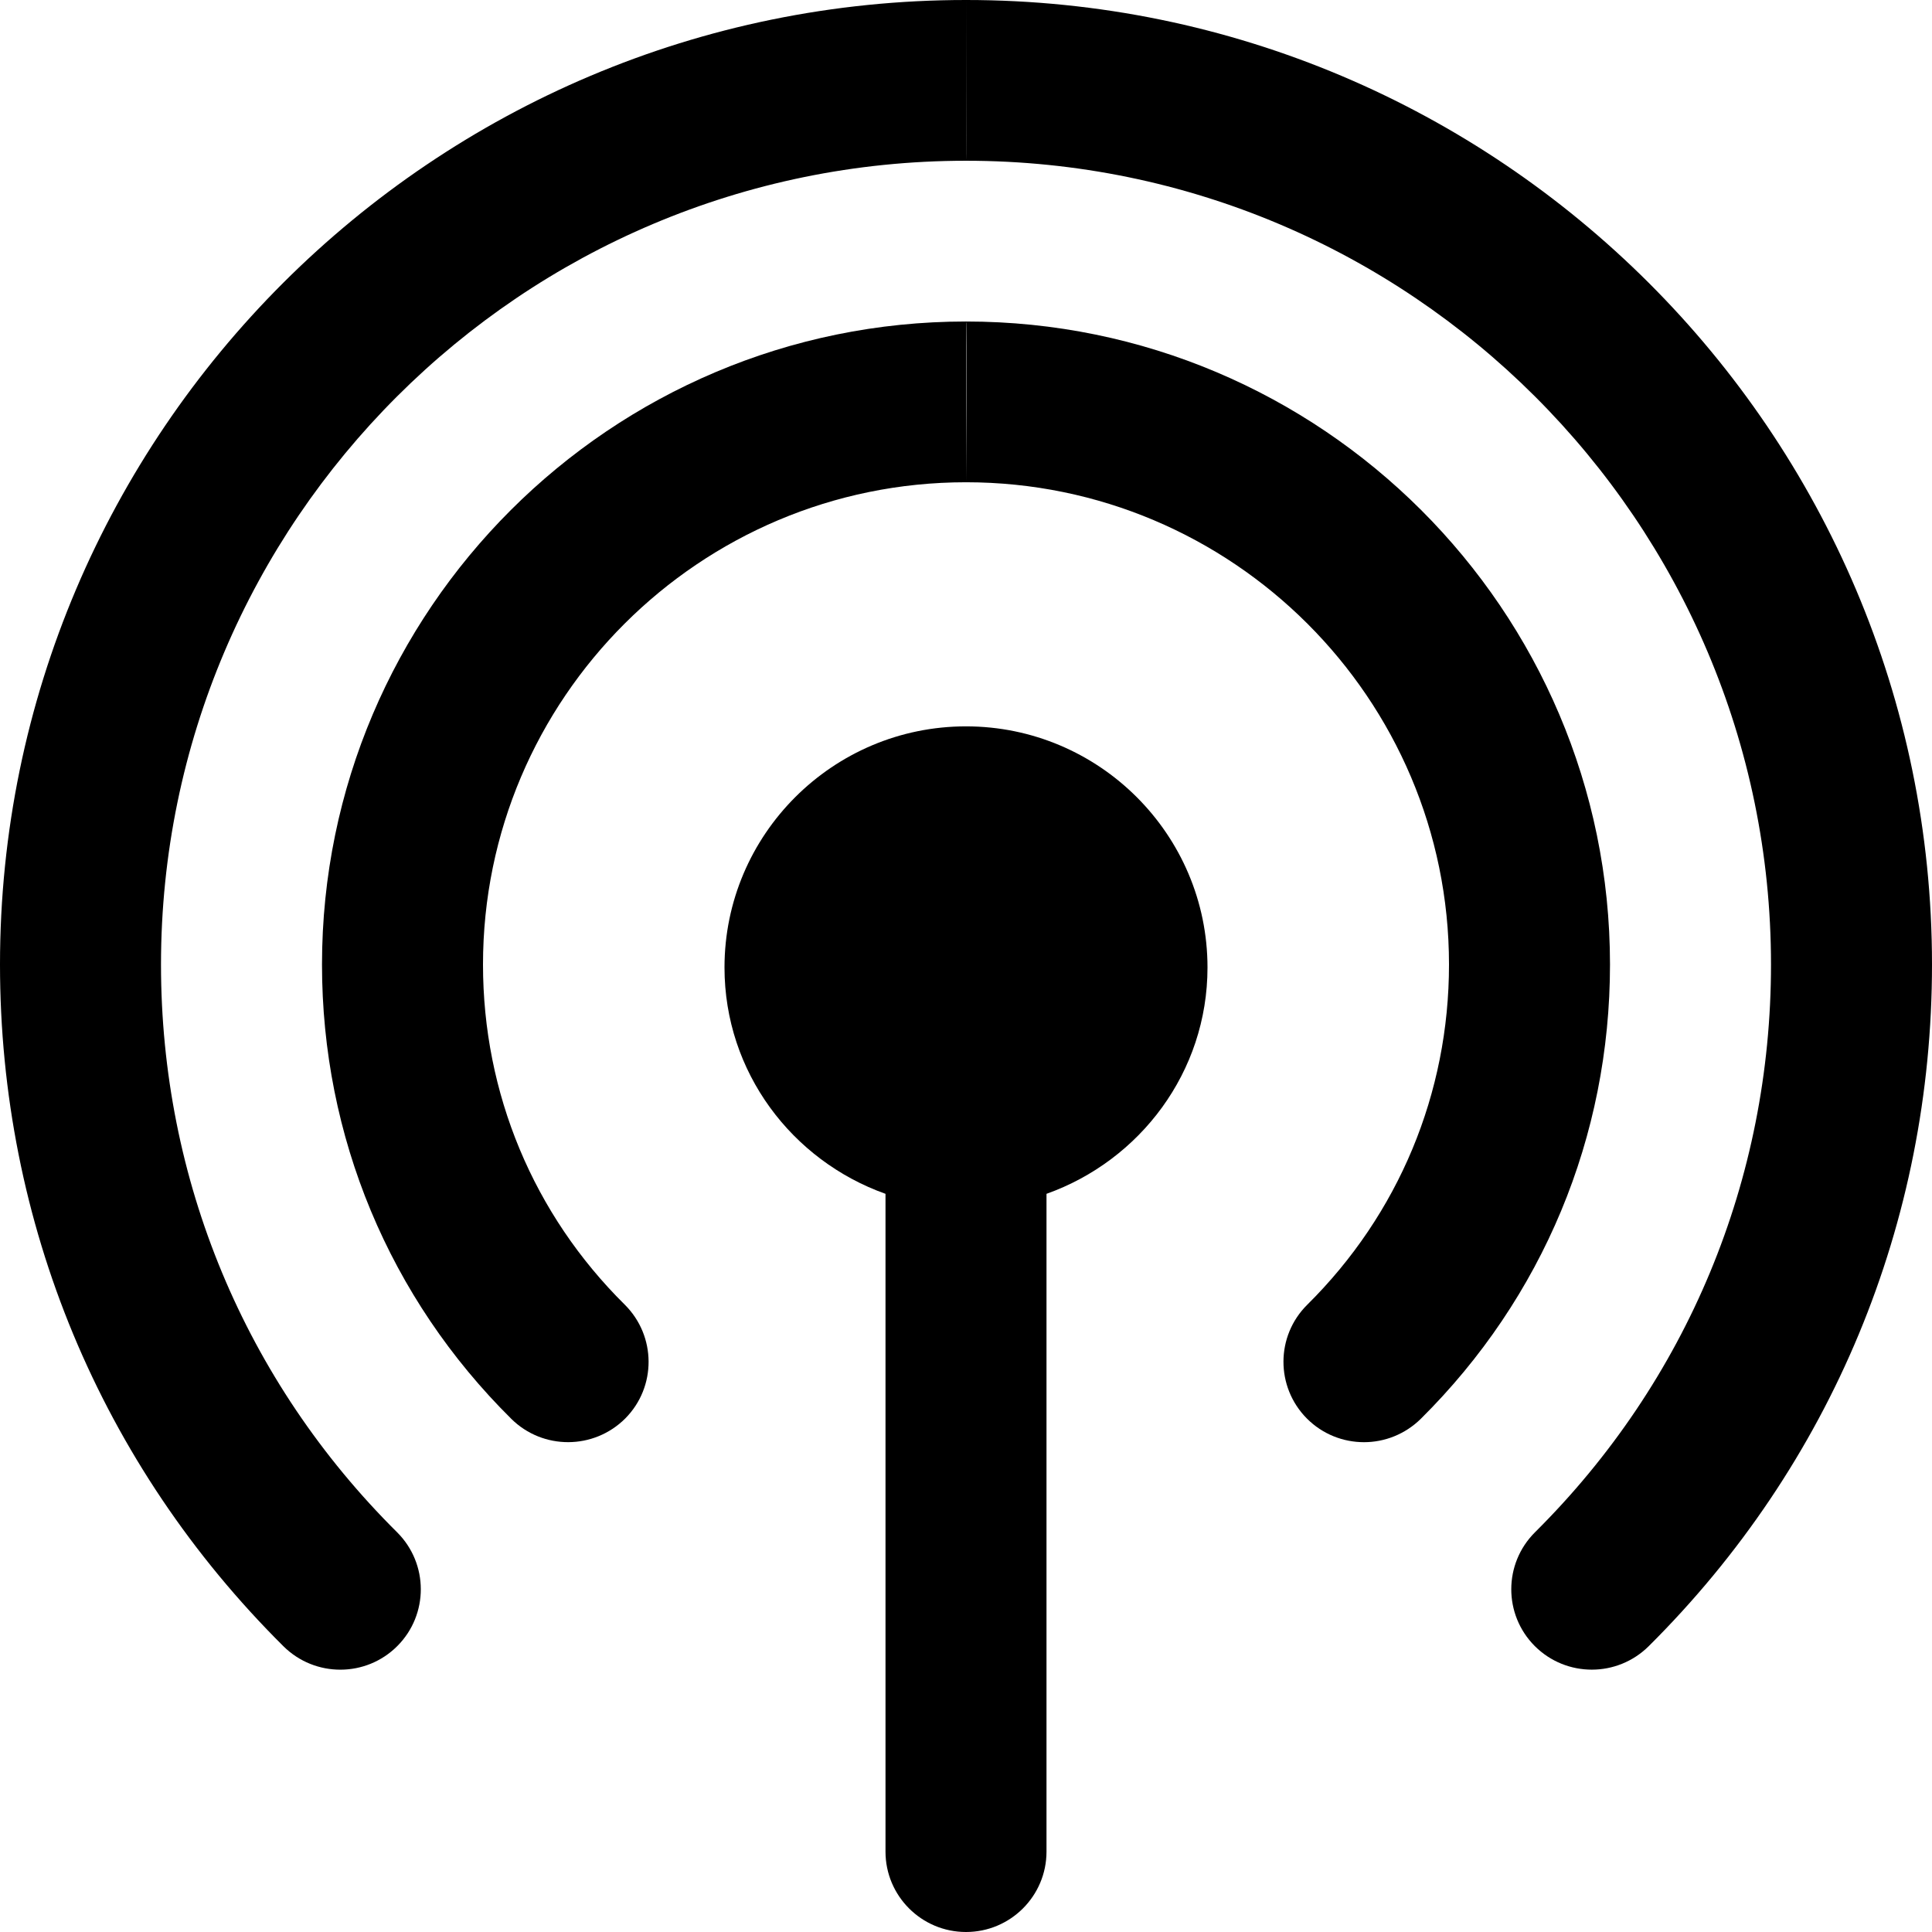
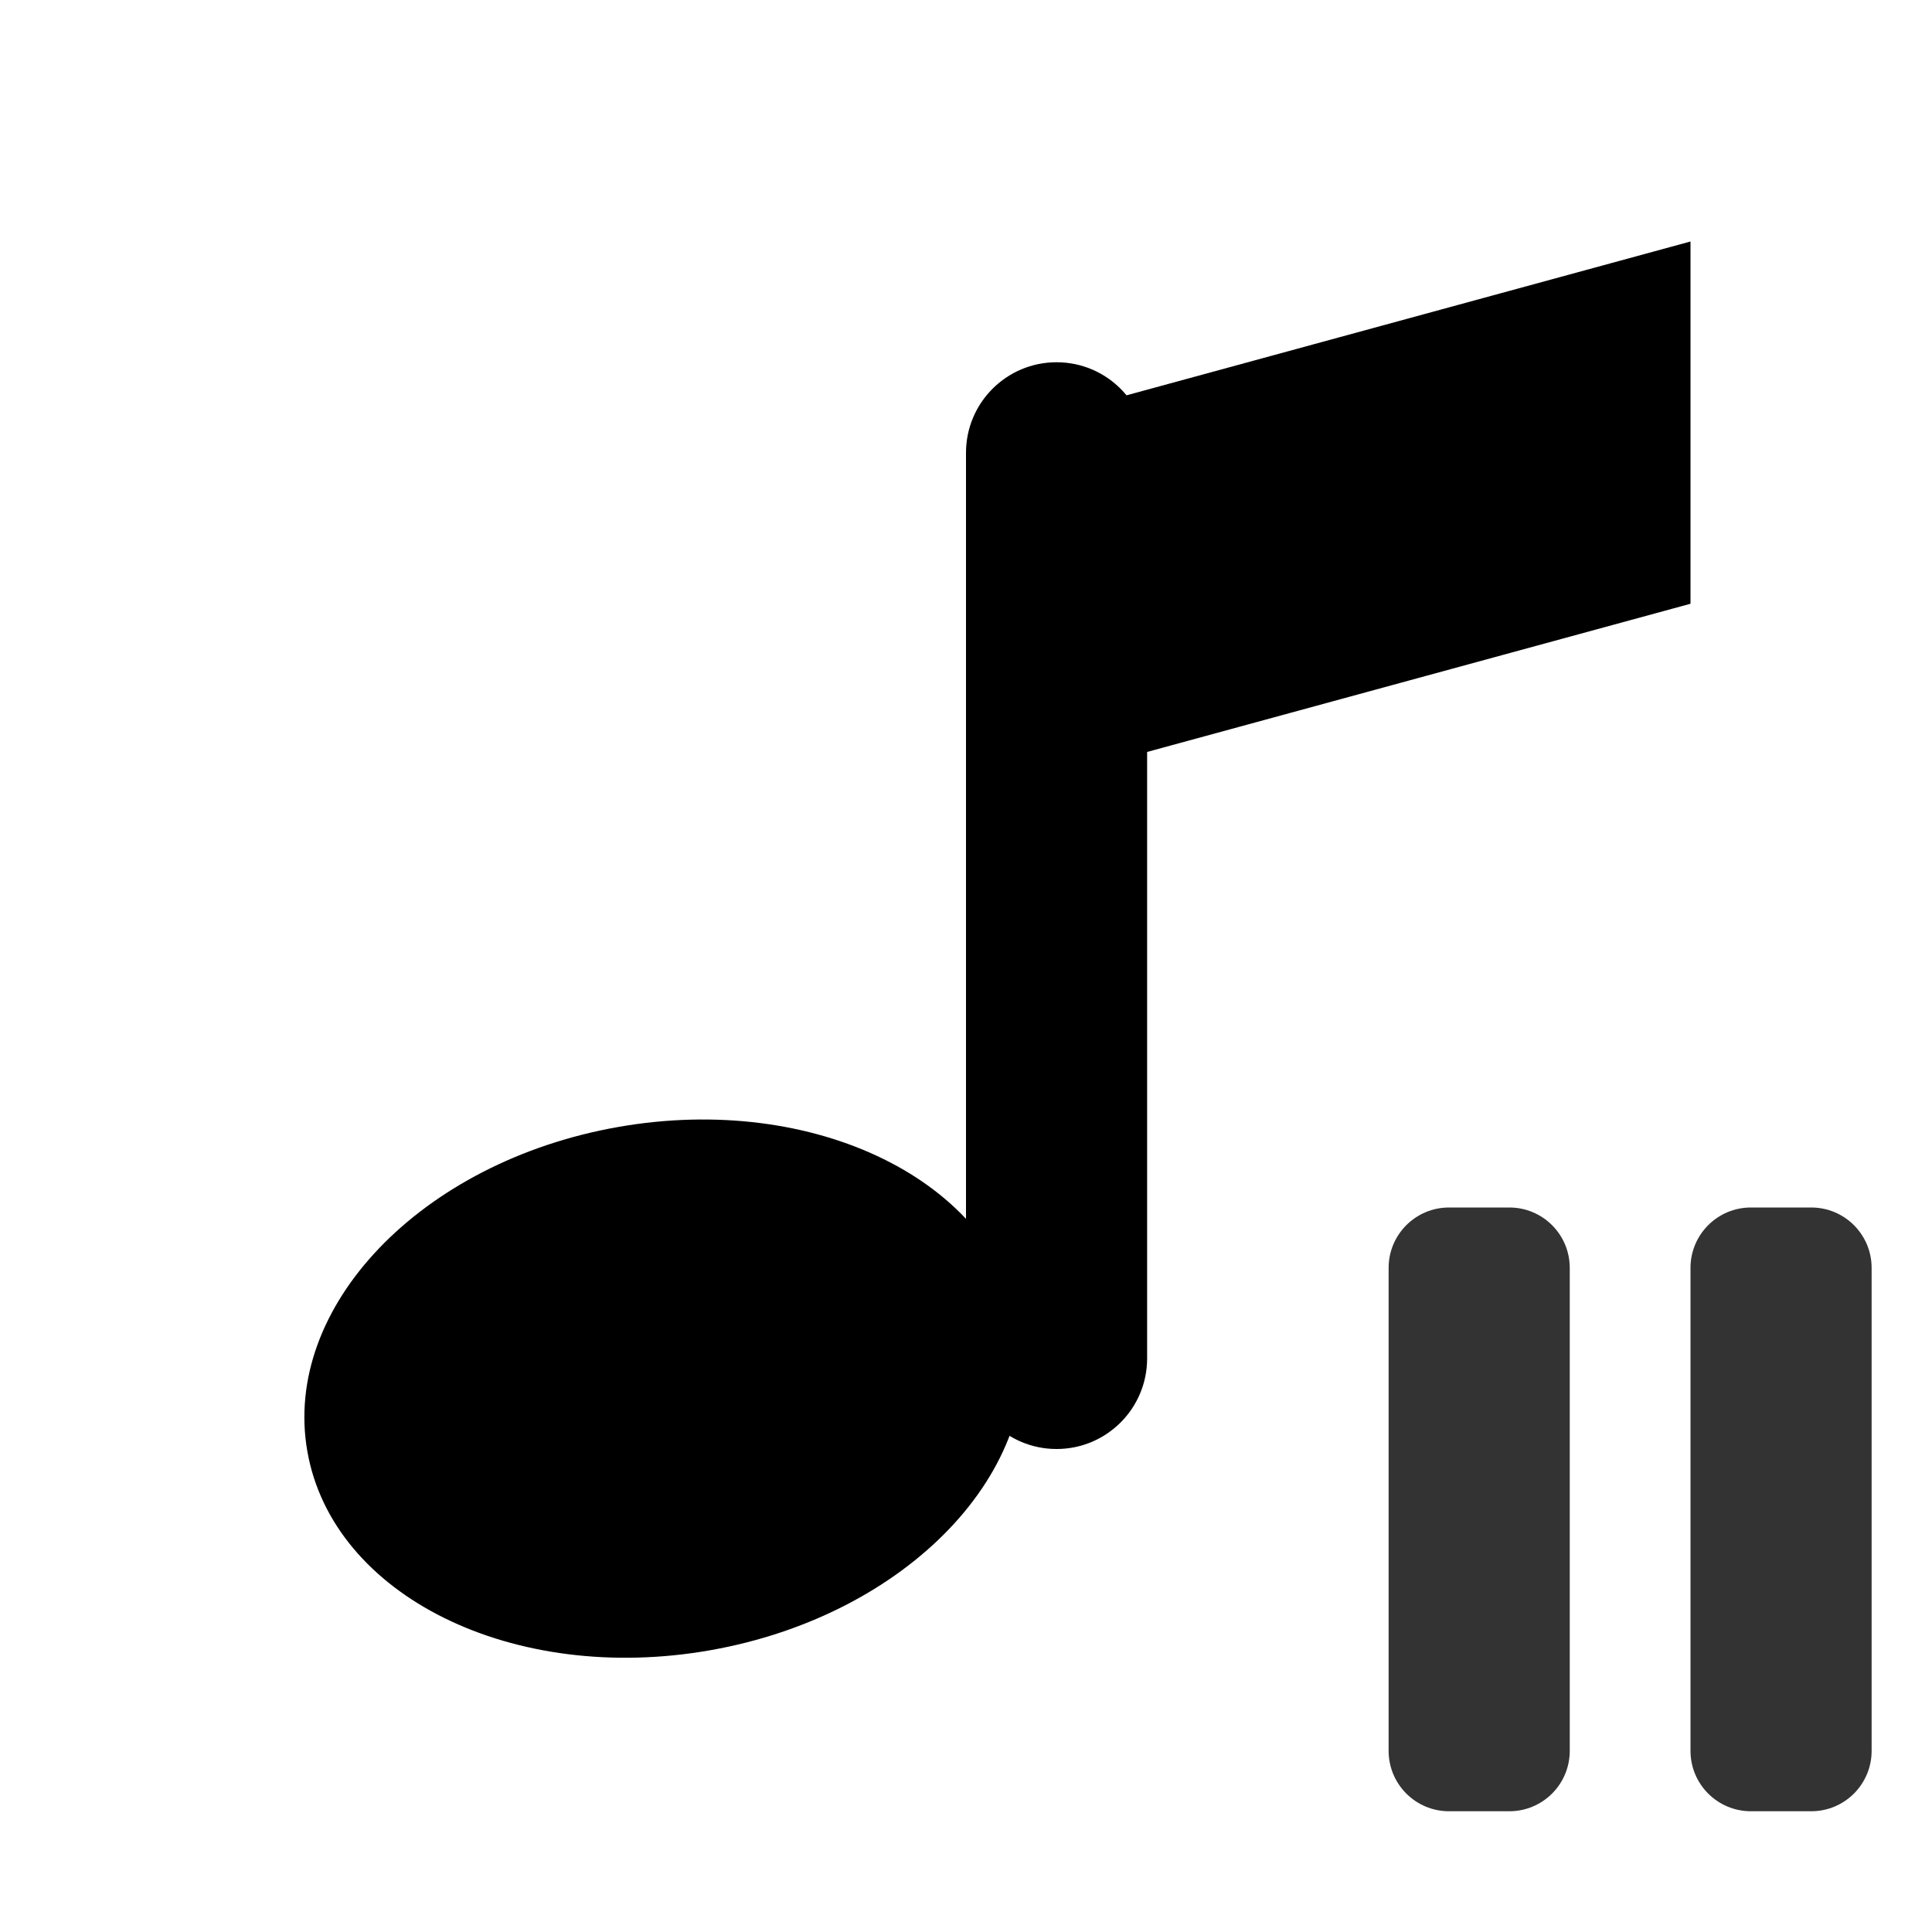
- <svg xmlns="http://www.w3.org/2000/svg" id="bold" enable-background="new 0 0 24 24" height="16" viewBox="0 0 0.75 0.75" width="16" version="1.1">
-   <defs id="defs28648" />
-   <g id="layer8">
-     <path d="m 12,9 c -1.654,0 -3,1.346 -3,3 0,1.302 0.839,2.402 2,2.816 V 23 c 0,0.552 0.448,1 1,1 0.552,0 1,-0.448 1,-1 V 14.816 C 14.161,14.402 15,13.302 15,12 15,10.346 13.654,9 12,9 Z" id="path31589" style="display:inline" transform="matrix(0.03125,0,0,0.0312019,0,0.00115447)" />
-   </g>
-   <g id="layer5" style="display:inline">
-     <path d="m 12,-0.037 c -6.617,0 -12,5.383 -12,12 0,3.21 1.25,6.223 3.521,8.482 0.393,0.39 1.026,0.388 1.415,-0.003 C 5.326,20.05 5.324,19.417 4.933,19.027 3.041,17.146 2,14.638 2,11.963 c 0,-5.514 4.486,-10 10,-10 0,0 0.012,-1.99 0,-2 z" id="path30822" style="display:inline" transform="matrix(0.03125,0,0,0.0312019,0,0.00115447)" />
-     <path d="m 12,3.963 c -4.411,0 -8,3.589 -8,8 0,2.14 0.835,4.148 2.352,5.653 0.392,0.388 1.024,0.386 1.415,-0.005 C 8.156,17.219 8.153,16.586 7.762,16.196 6.625,15.07 6,13.566 6,11.963 c 0,-3.309 2.691,-6 6,-6 0,0 0.005,-1.995 0,-2 z" id="path30819" style="display:inline" transform="matrix(0.03125,0,0,0.0312019,0,0.00115447)" />
-   </g>
-   <g id="layer7">
-     <path d="m 12,-0.037 c 0,0 0.004,1.996 0,2 5.514,0 10,4.486 10,10 0,2.674 -1.041,5.183 -2.932,7.064 -0.391,0.39 -0.393,1.023 -0.003,1.415 0.196,0.196 0.452,0.294 0.709,0.294 0.255,0 0.51,-0.097 0.706,-0.291 2.27,-2.259 3.52,-5.271 3.52,-8.482 0,-6.616 -5.383,-12 -12,-12 z" id="path31560" style="display:inline" transform="matrix(0.03125,0,0,0.0312019,0,0.00115447)" />
-     <path d="m 12,3.963 c 0.013,0.005 0,2 0,2 3.309,0 6,2.691 6,6 0,1.603 -0.625,3.106 -1.761,4.233 -0.392,0.389 -0.394,1.022 -0.005,1.415 0.196,0.197 0.453,0.295 0.71,0.295 0.254,0 0.509,-0.097 0.705,-0.29 C 19.165,16.111 20,14.104 20,11.963 c 0,-4.411 -3.589,-8 -8,-8 z" id="path31563" style="display:inline" transform="matrix(0.03125,0,0,0.0312019,0,0.00115447)" />
+ <svg xmlns="http://www.w3.org/2000/svg" viewBox="0 0 16 16" width="16" height="16">
+   <g fill="black">
+     <ellipse cx="5.5" cy="11.5" rx="3" ry="2.2" transform="rotate(-10, 5.5, 11.5)" />
+     <rect x="8" y="3" width="1.5" height="9" rx="0.75" />
+     <path d="M8.5,3.5 L14,2 L14,5 L8.5,6.5 Z" />
+     <rect x="11.5" y="10" width="1.5" height="5" rx="0.5" opacity="0.8" />
+     <rect x="14" y="10" width="1.5" height="5" rx="0.5" opacity="0.8" />
  </g>
</svg>
